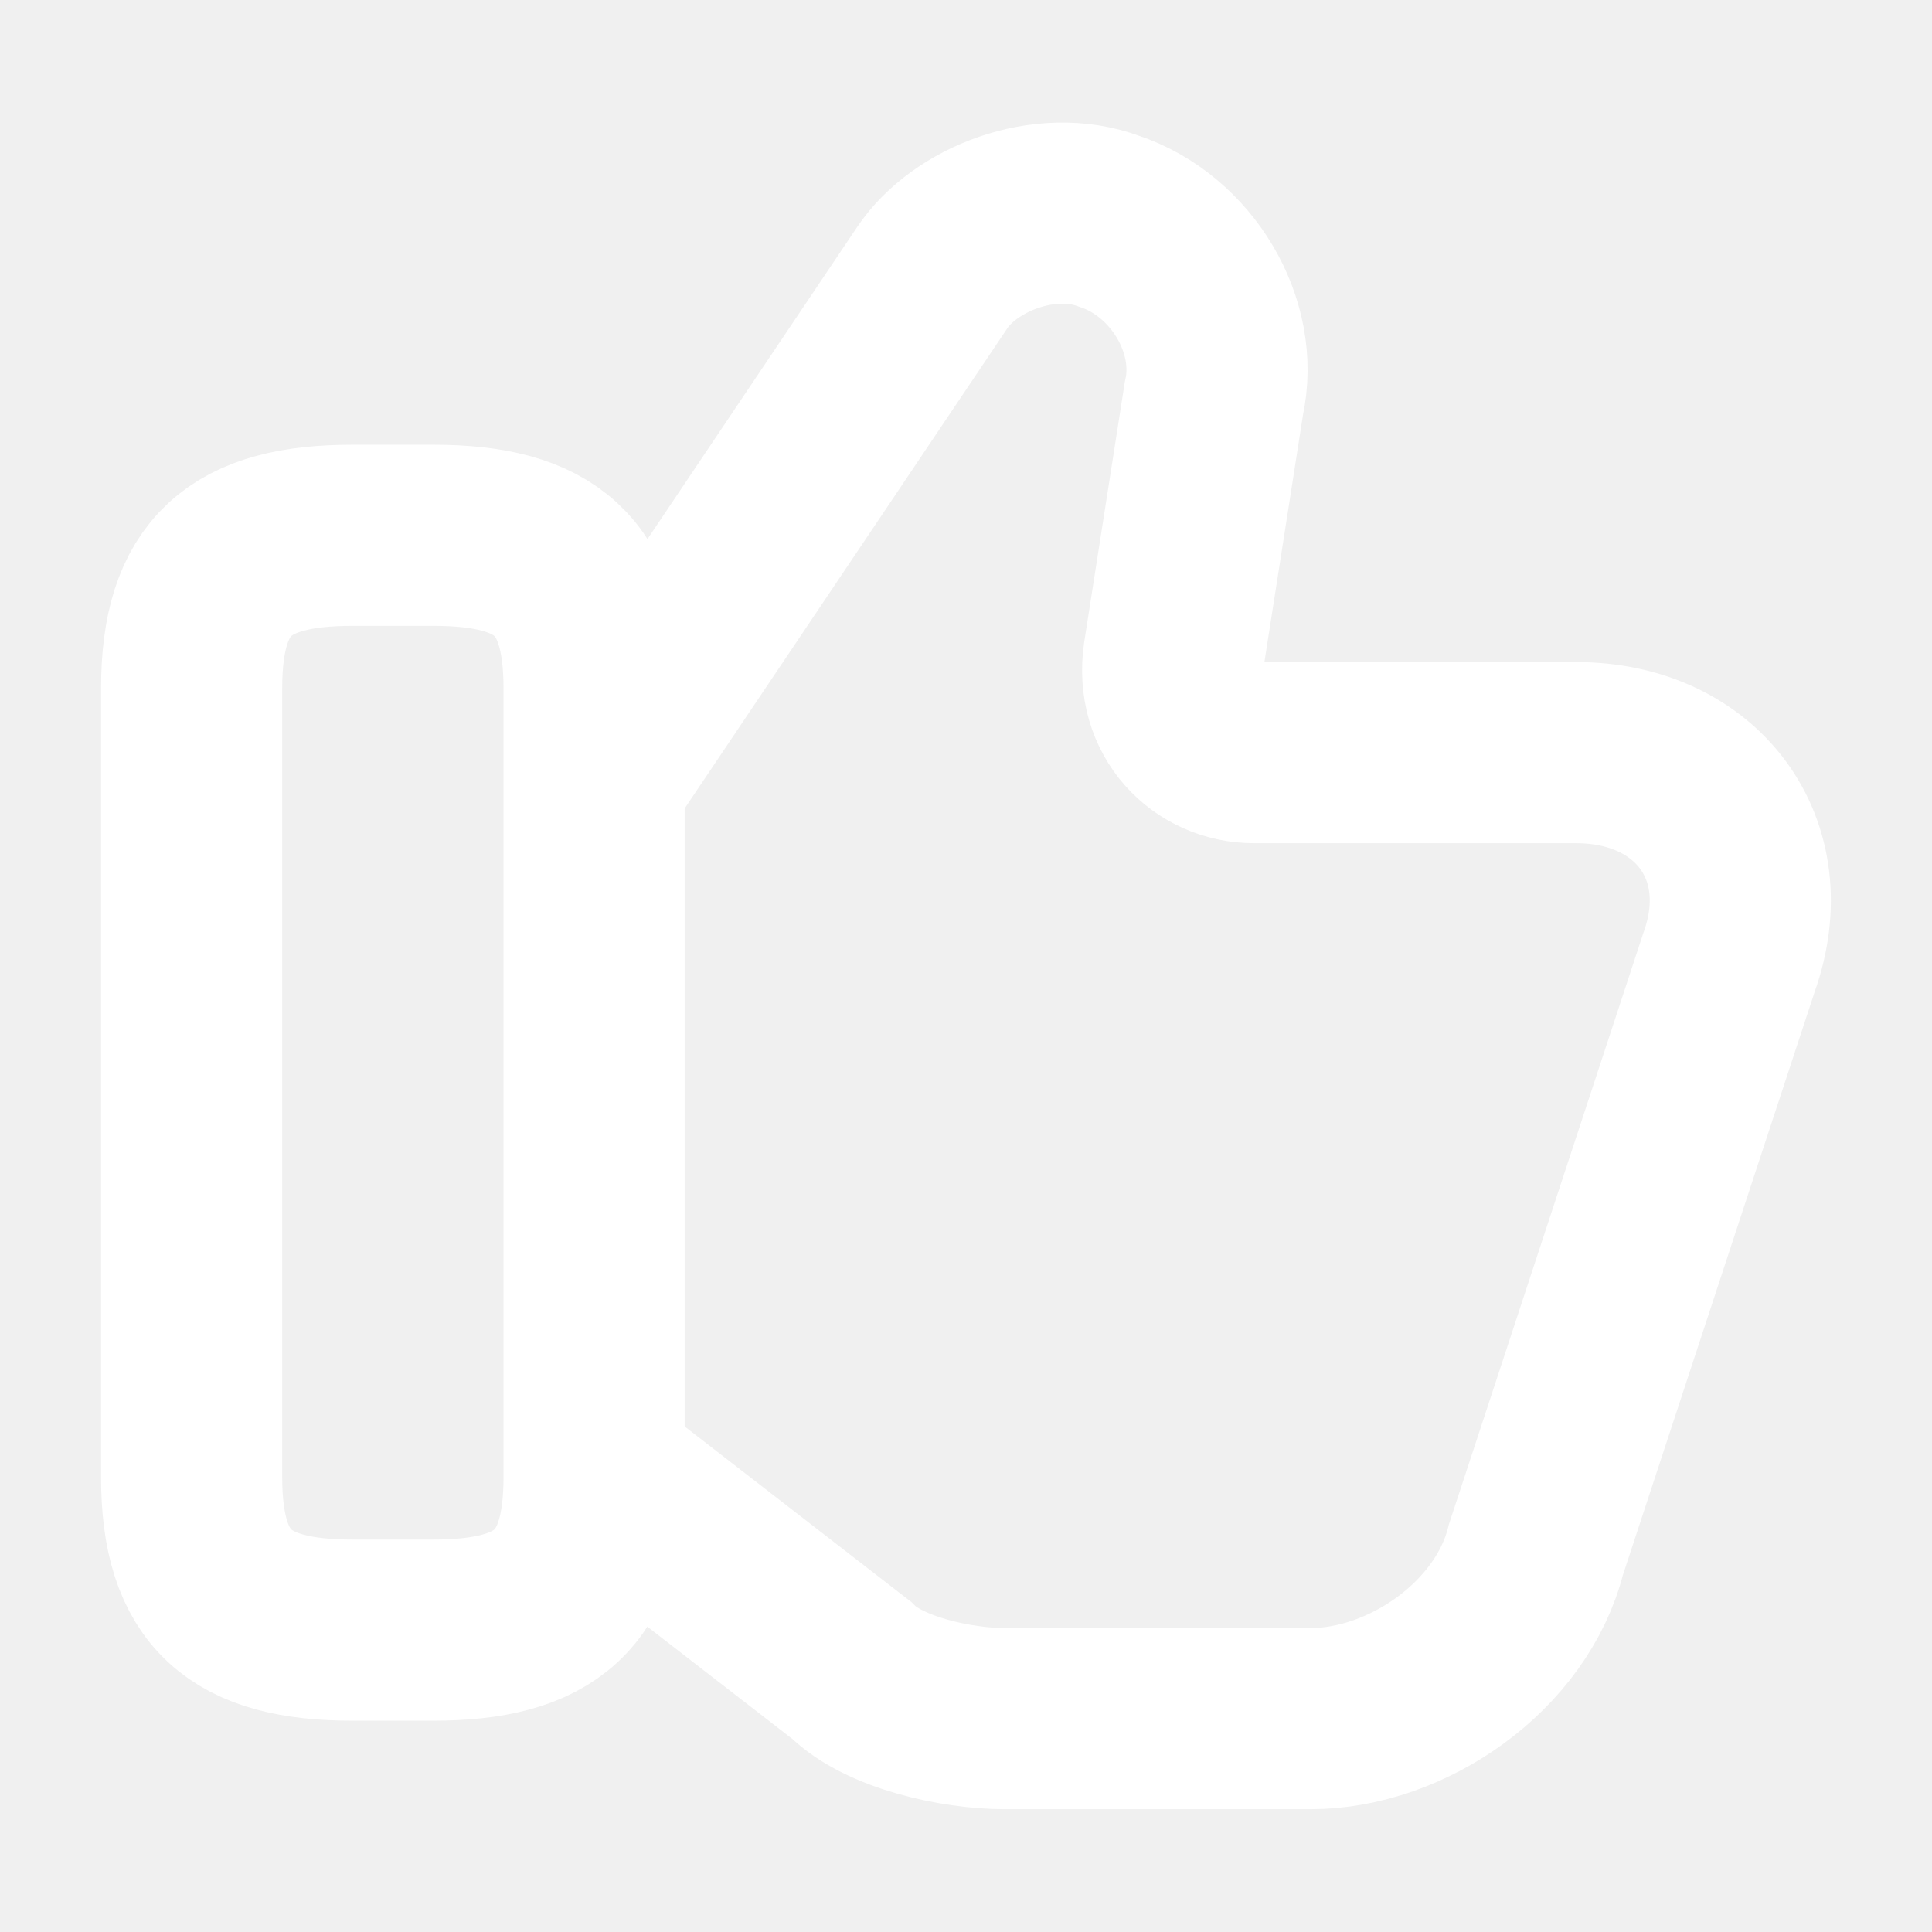
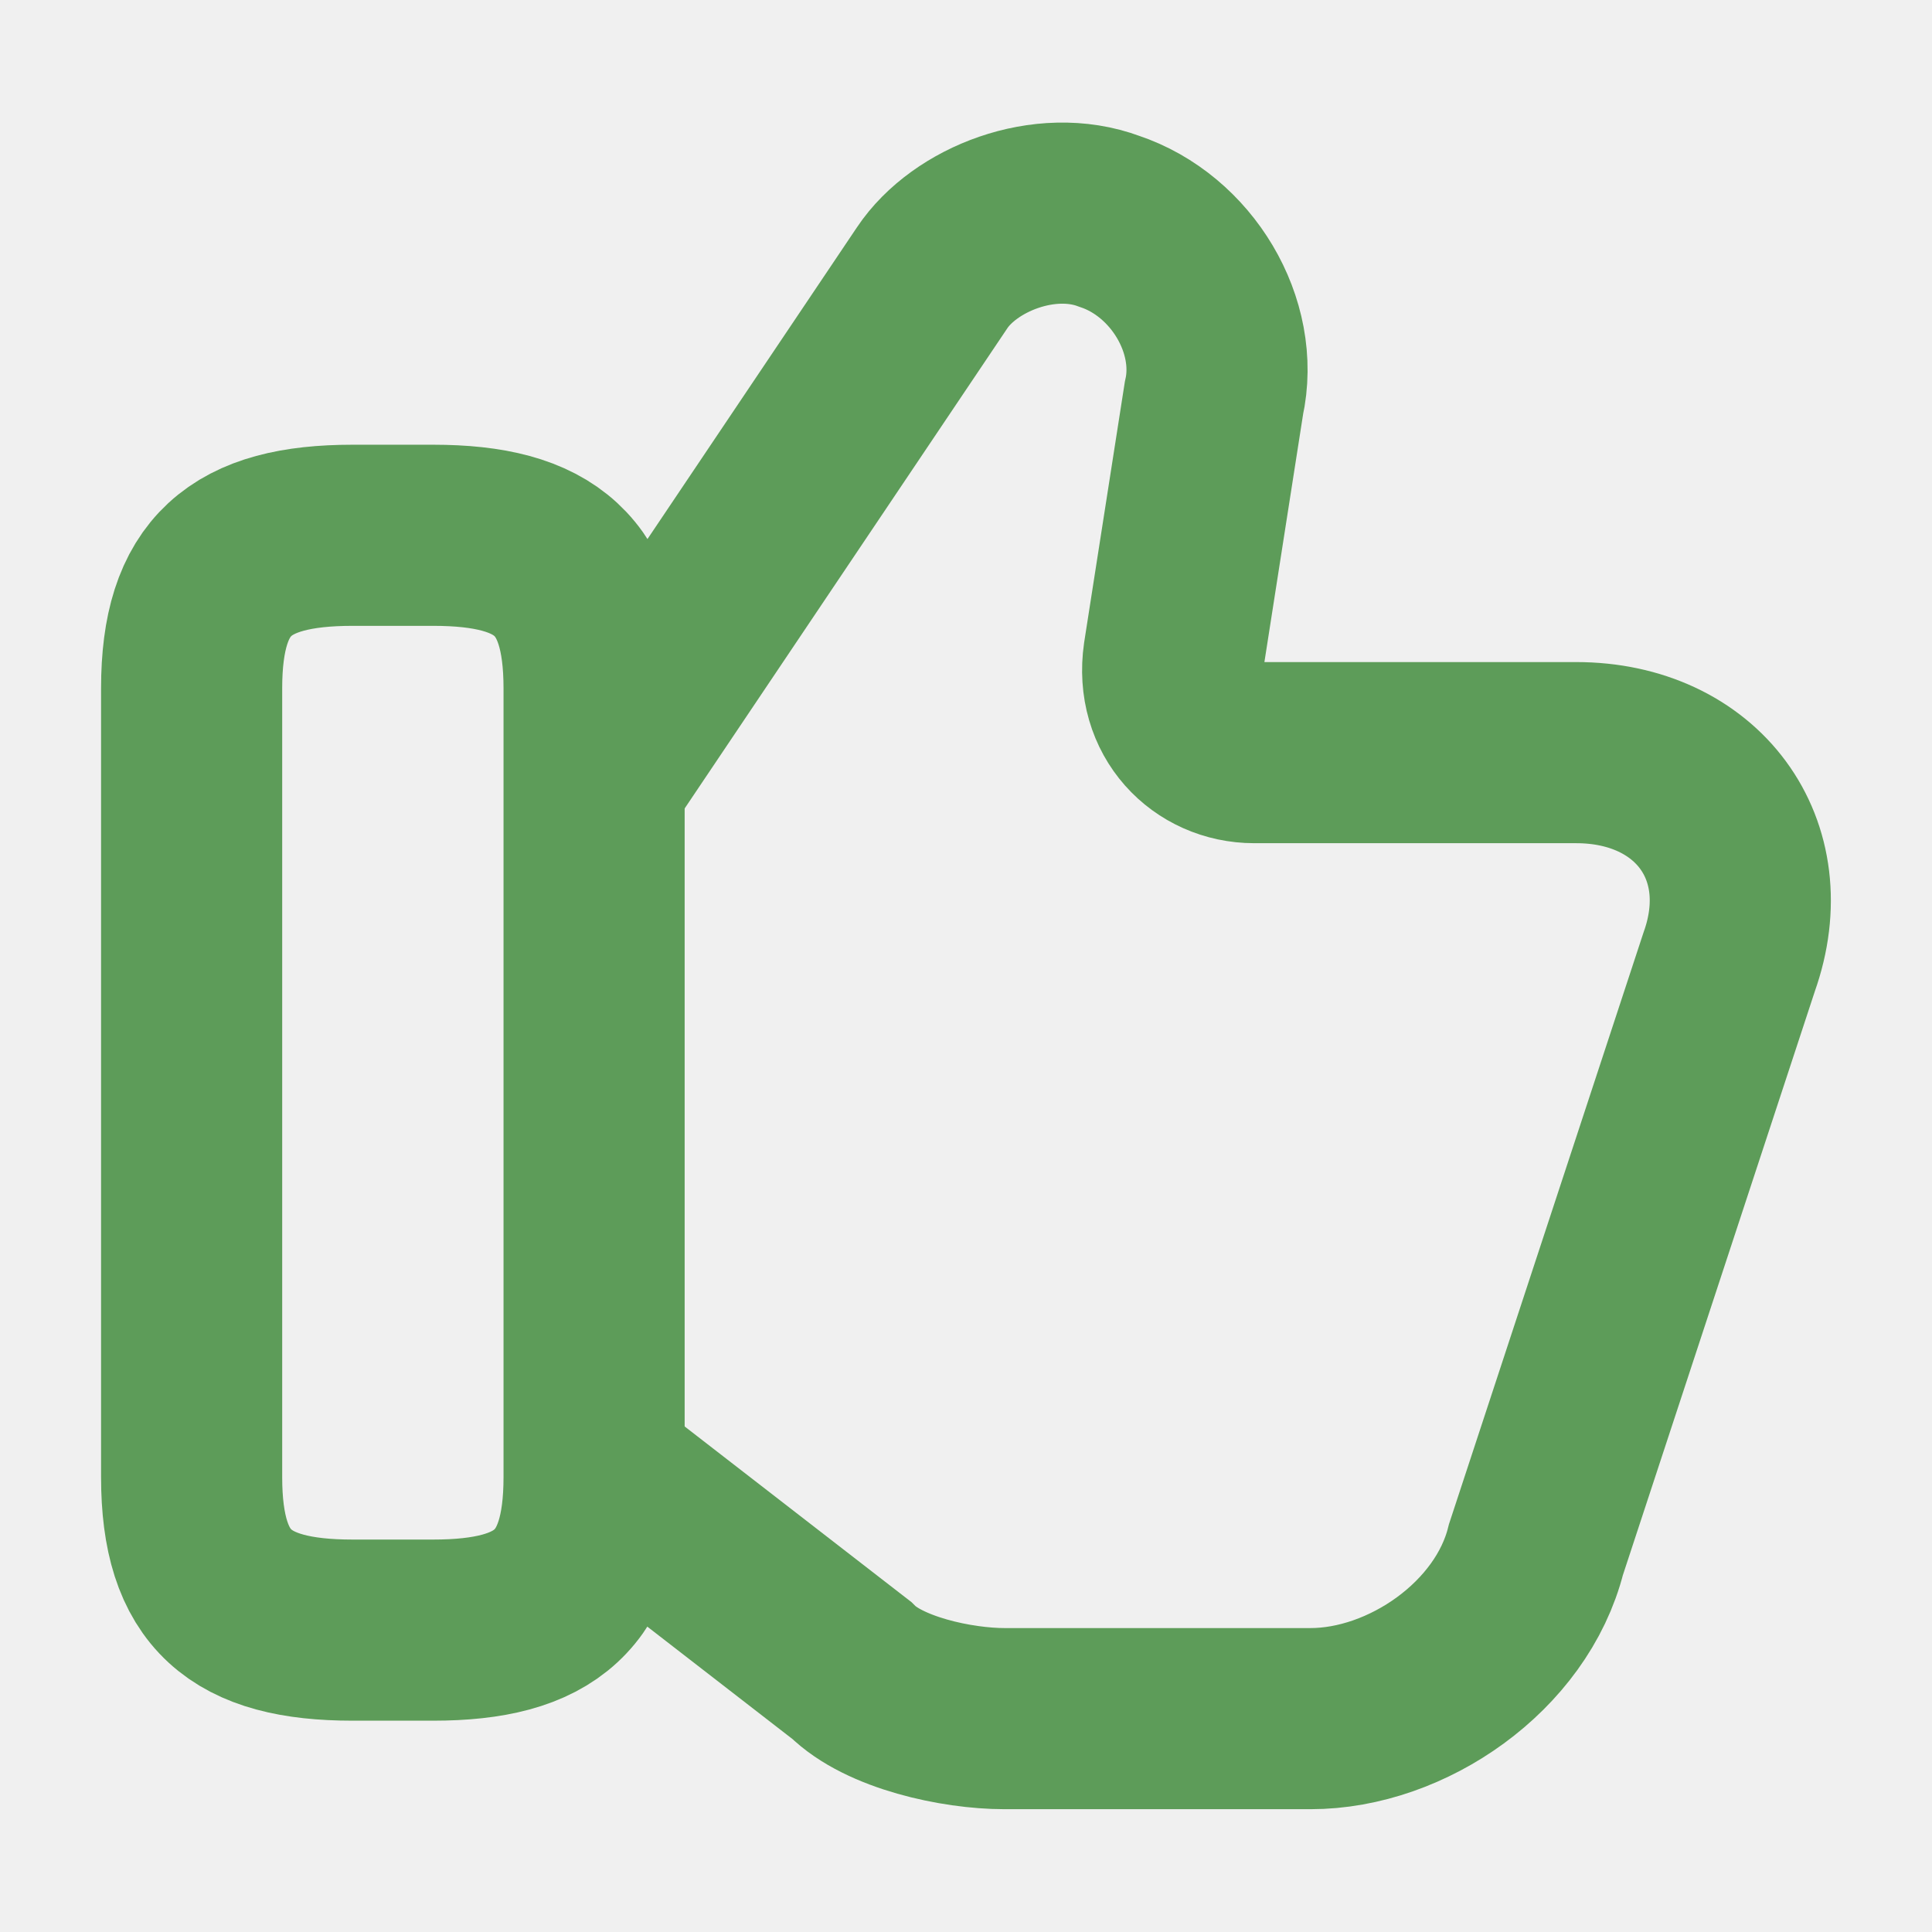
<svg xmlns="http://www.w3.org/2000/svg" width="16" height="16" viewBox="0 0 16 16" fill="none">
-   <path d="M4.987 12.233L7.053 13.833C7.32 14.1 7.92 14.233 8.32 14.233H10.853C11.653 14.233 12.52 13.633 12.72 12.833L14.32 7.967C14.653 7.033 14.053 6.233 13.053 6.233H10.387C9.987 6.233 9.653 5.9 9.72 5.433L10.053 3.3C10.187 2.7 9.787 2.033 9.187 1.833C8.653 1.633 7.987 1.9 7.72 2.3L4.987 6.367" stroke="white" stroke-width="1.5" stroke-miterlimit="10" />
-   <path d="M1.587 12.233V5.7C1.587 4.767 1.987 4.433 2.92 4.433H3.587C4.52 4.433 4.92 4.767 4.92 5.7V12.233C4.92 13.167 4.52 13.5 3.587 13.5H2.92C1.987 13.5 1.587 13.167 1.587 12.233Z" stroke="white" stroke-width="1.5" stroke-linecap="round" stroke-linejoin="round" />
+   <path d="M4.987 12.233L7.053 13.833C7.32 14.1 7.92 14.233 8.32 14.233H10.853C11.653 14.233 12.52 13.633 12.72 12.833L14.32 7.967C14.653 7.033 14.053 6.233 13.053 6.233H10.387C9.987 6.233 9.653 5.9 9.72 5.433L10.053 3.3C10.187 2.7 9.787 2.033 9.187 1.833C8.653 1.633 7.987 1.9 7.72 2.3L4.987 6.367" stroke="#5D9C59" stroke-width="1.5" stroke-miterlimit="10" />
+   <path d="M1.587 12.233V5.7C1.587 4.767 1.987 4.433 2.92 4.433H3.587C4.52 4.433 4.92 4.767 4.92 5.7V12.233C4.92 13.167 4.52 13.5 3.587 13.5H2.92C1.987 13.5 1.587 13.167 1.587 12.233Z" stroke="#5D9C59" stroke-width="1.5" stroke-linecap="round" stroke-linejoin="round" />
</svg>
